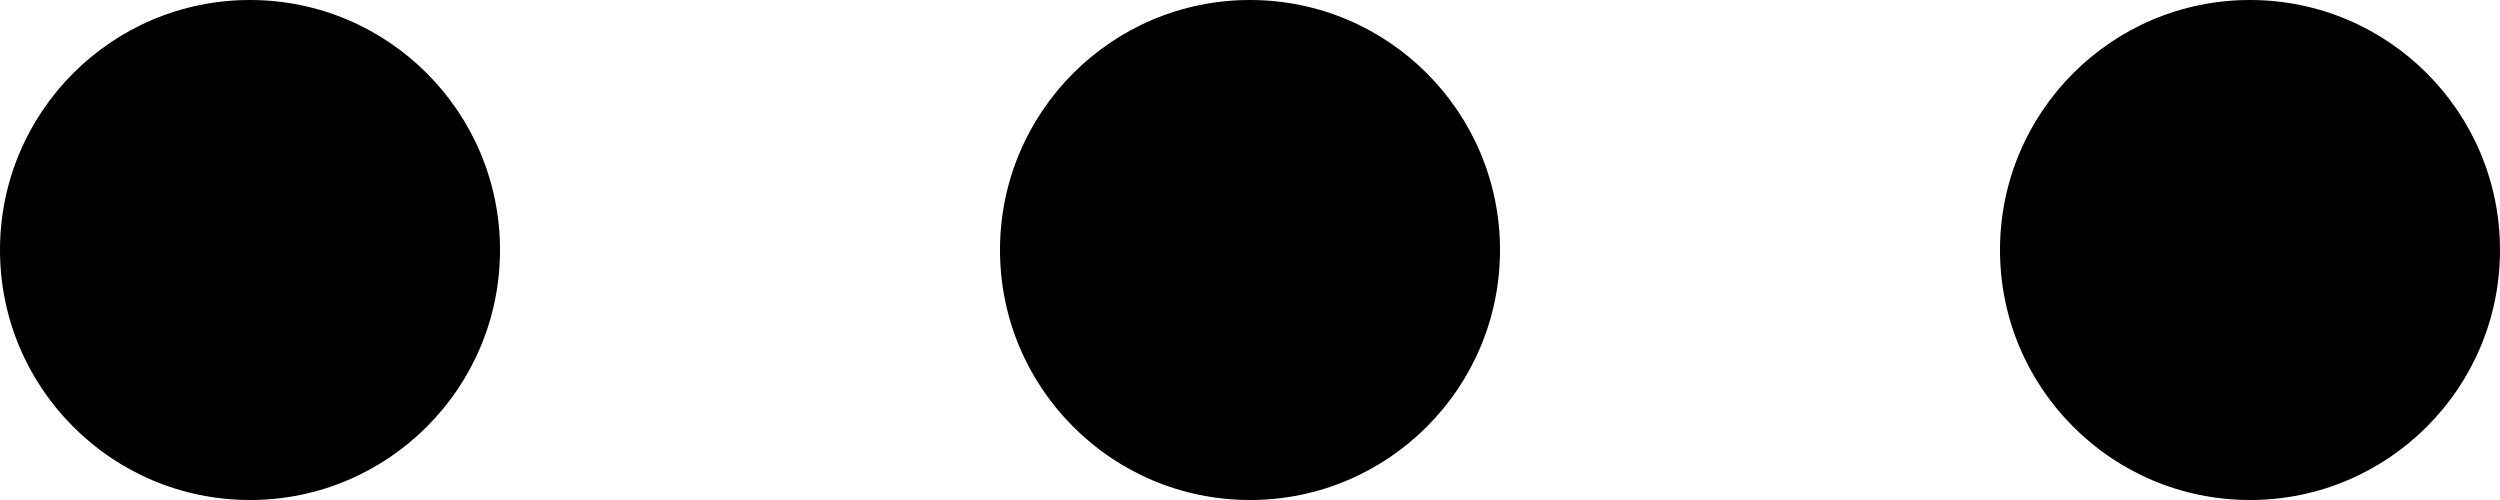
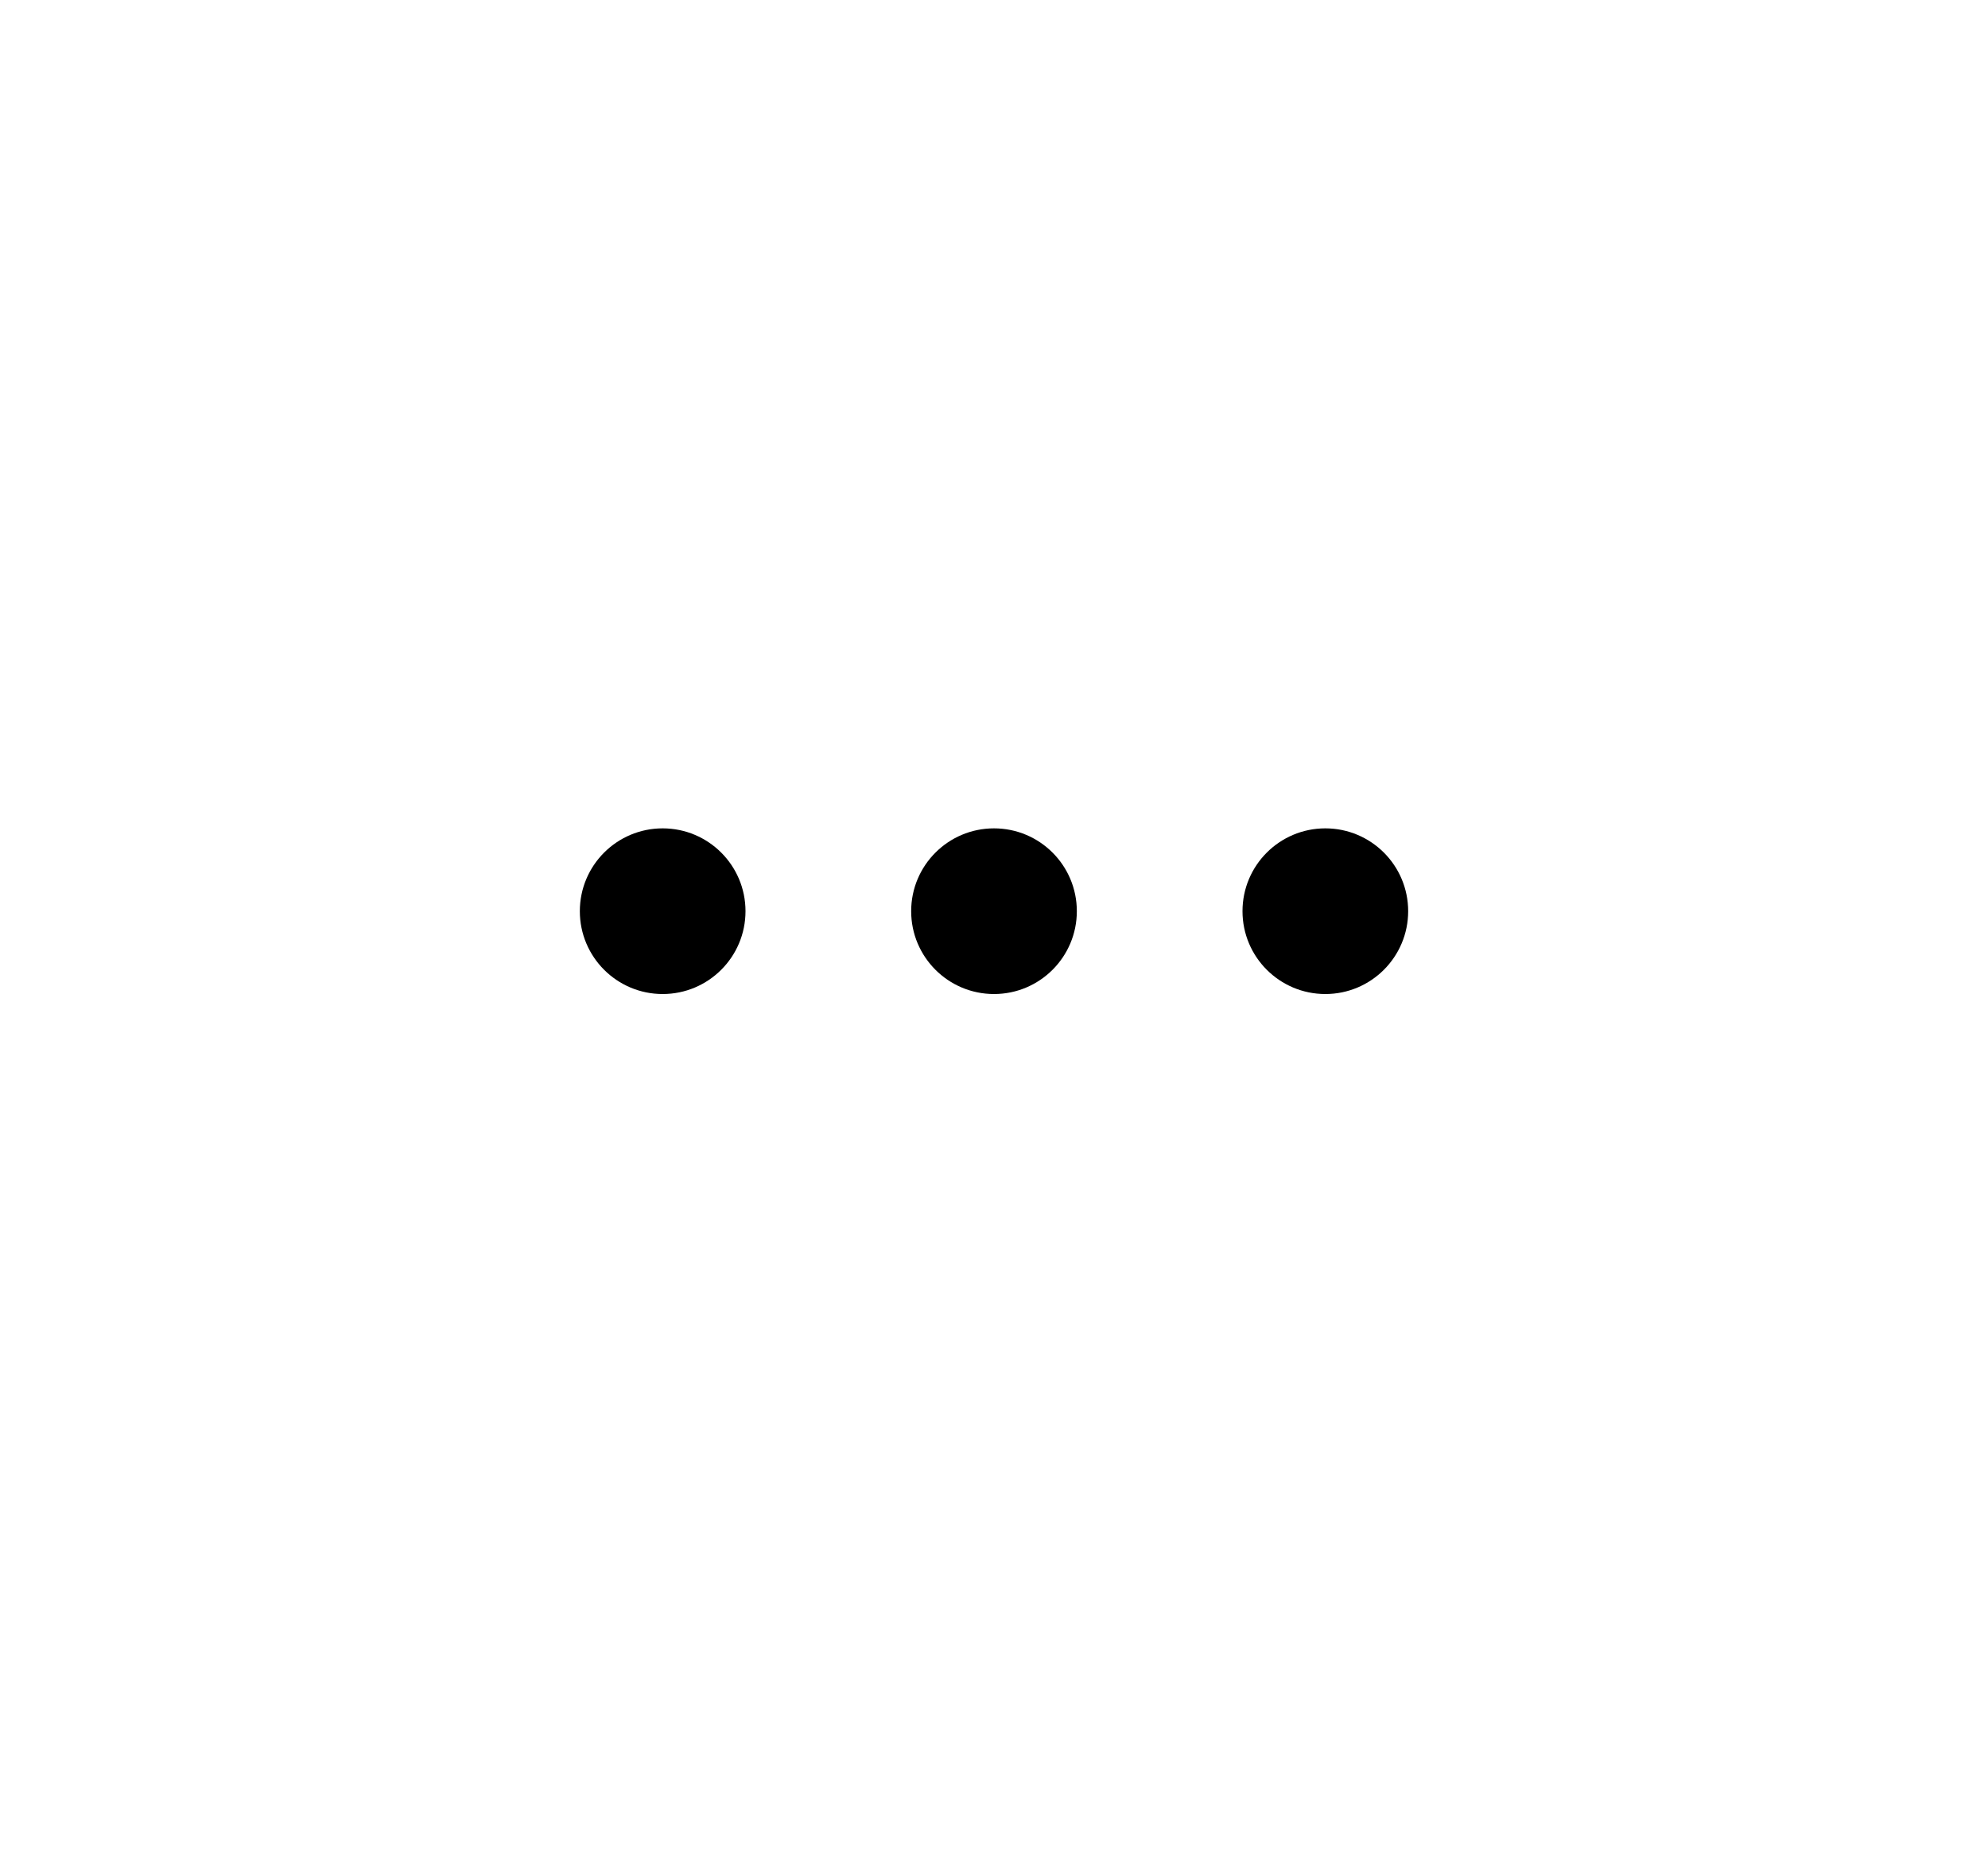
- <svg xmlns="http://www.w3.org/2000/svg" width="20" height="4" viewBox="0 0 20 4" fill="none">
-   <circle cx="2" cy="2" r="2" fill="black" />
-   <circle cx="10" cy="2" r="2" fill="black" />
-   <circle cx="18" cy="2" r="2" fill="black" />
+ <svg xmlns="http://www.w3.org/2000/svg" width="48" height="45" viewBox="0 0 48 45" fill="none">
+   <circle cx="16" cy="22" r="2" fill="black" />
+   <circle cx="24" cy="22" r="2" fill="black" />
+   <circle cx="32" cy="22" r="2" fill="black" />
</svg>
